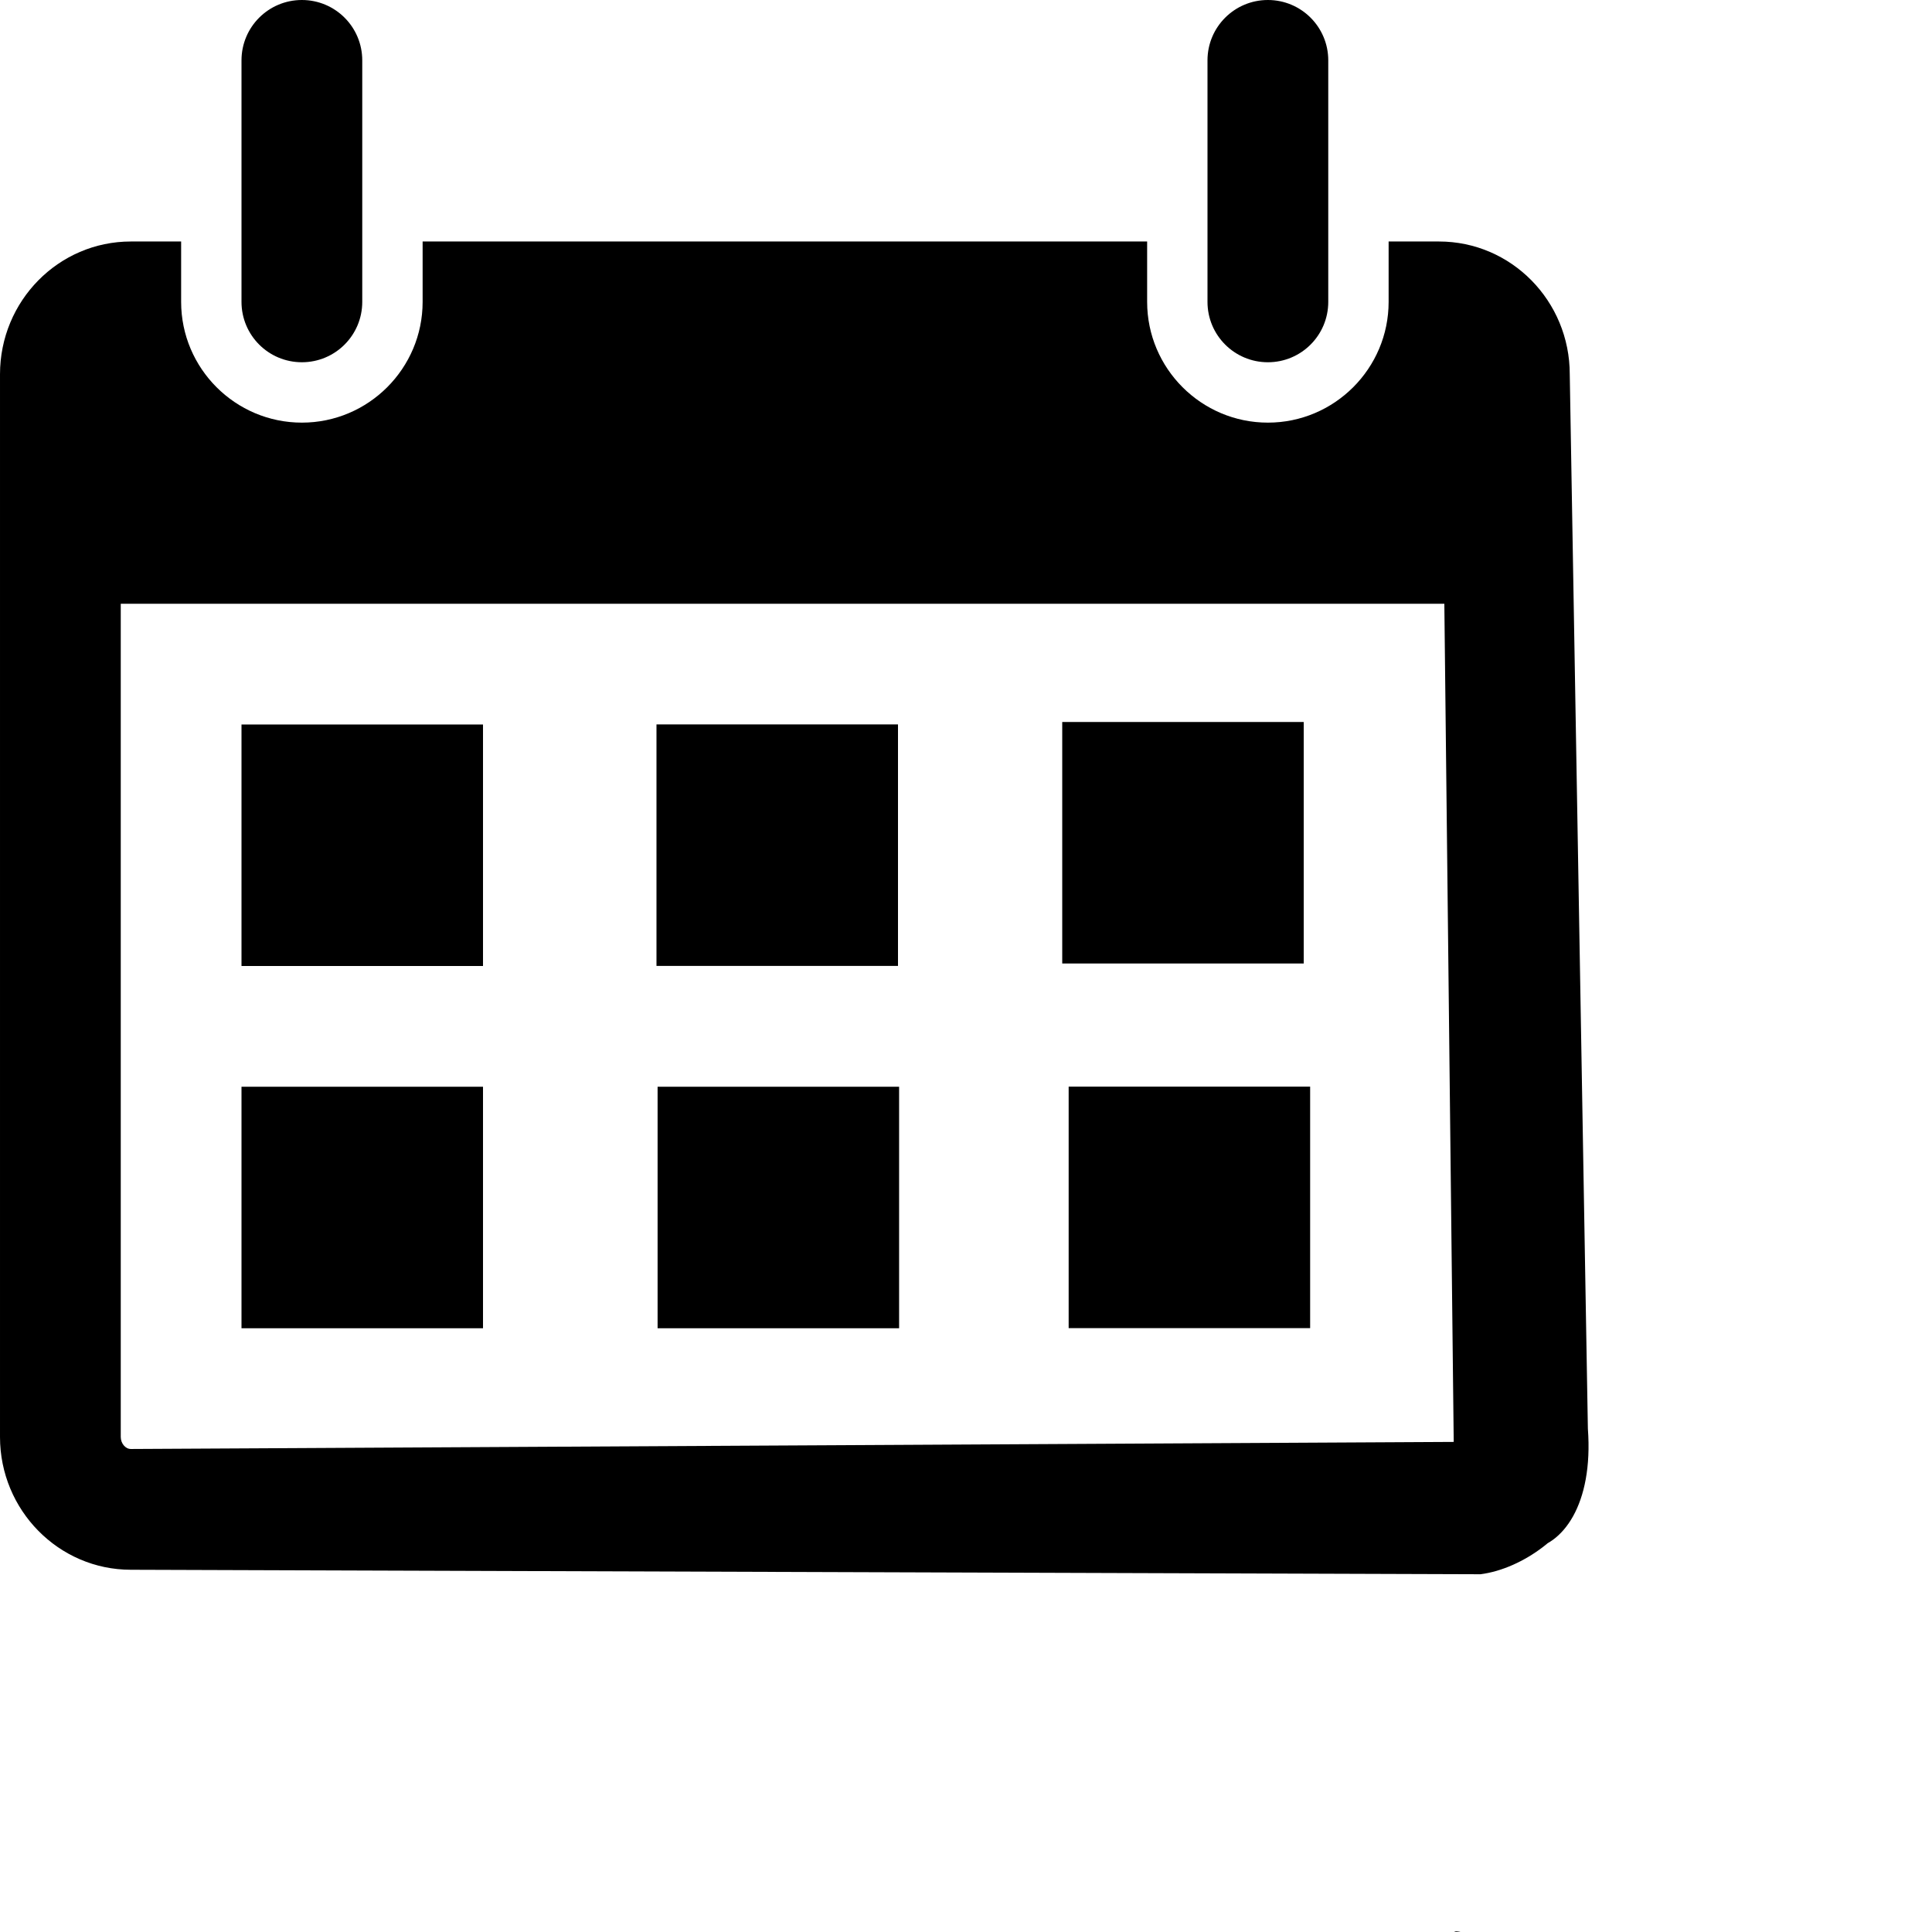
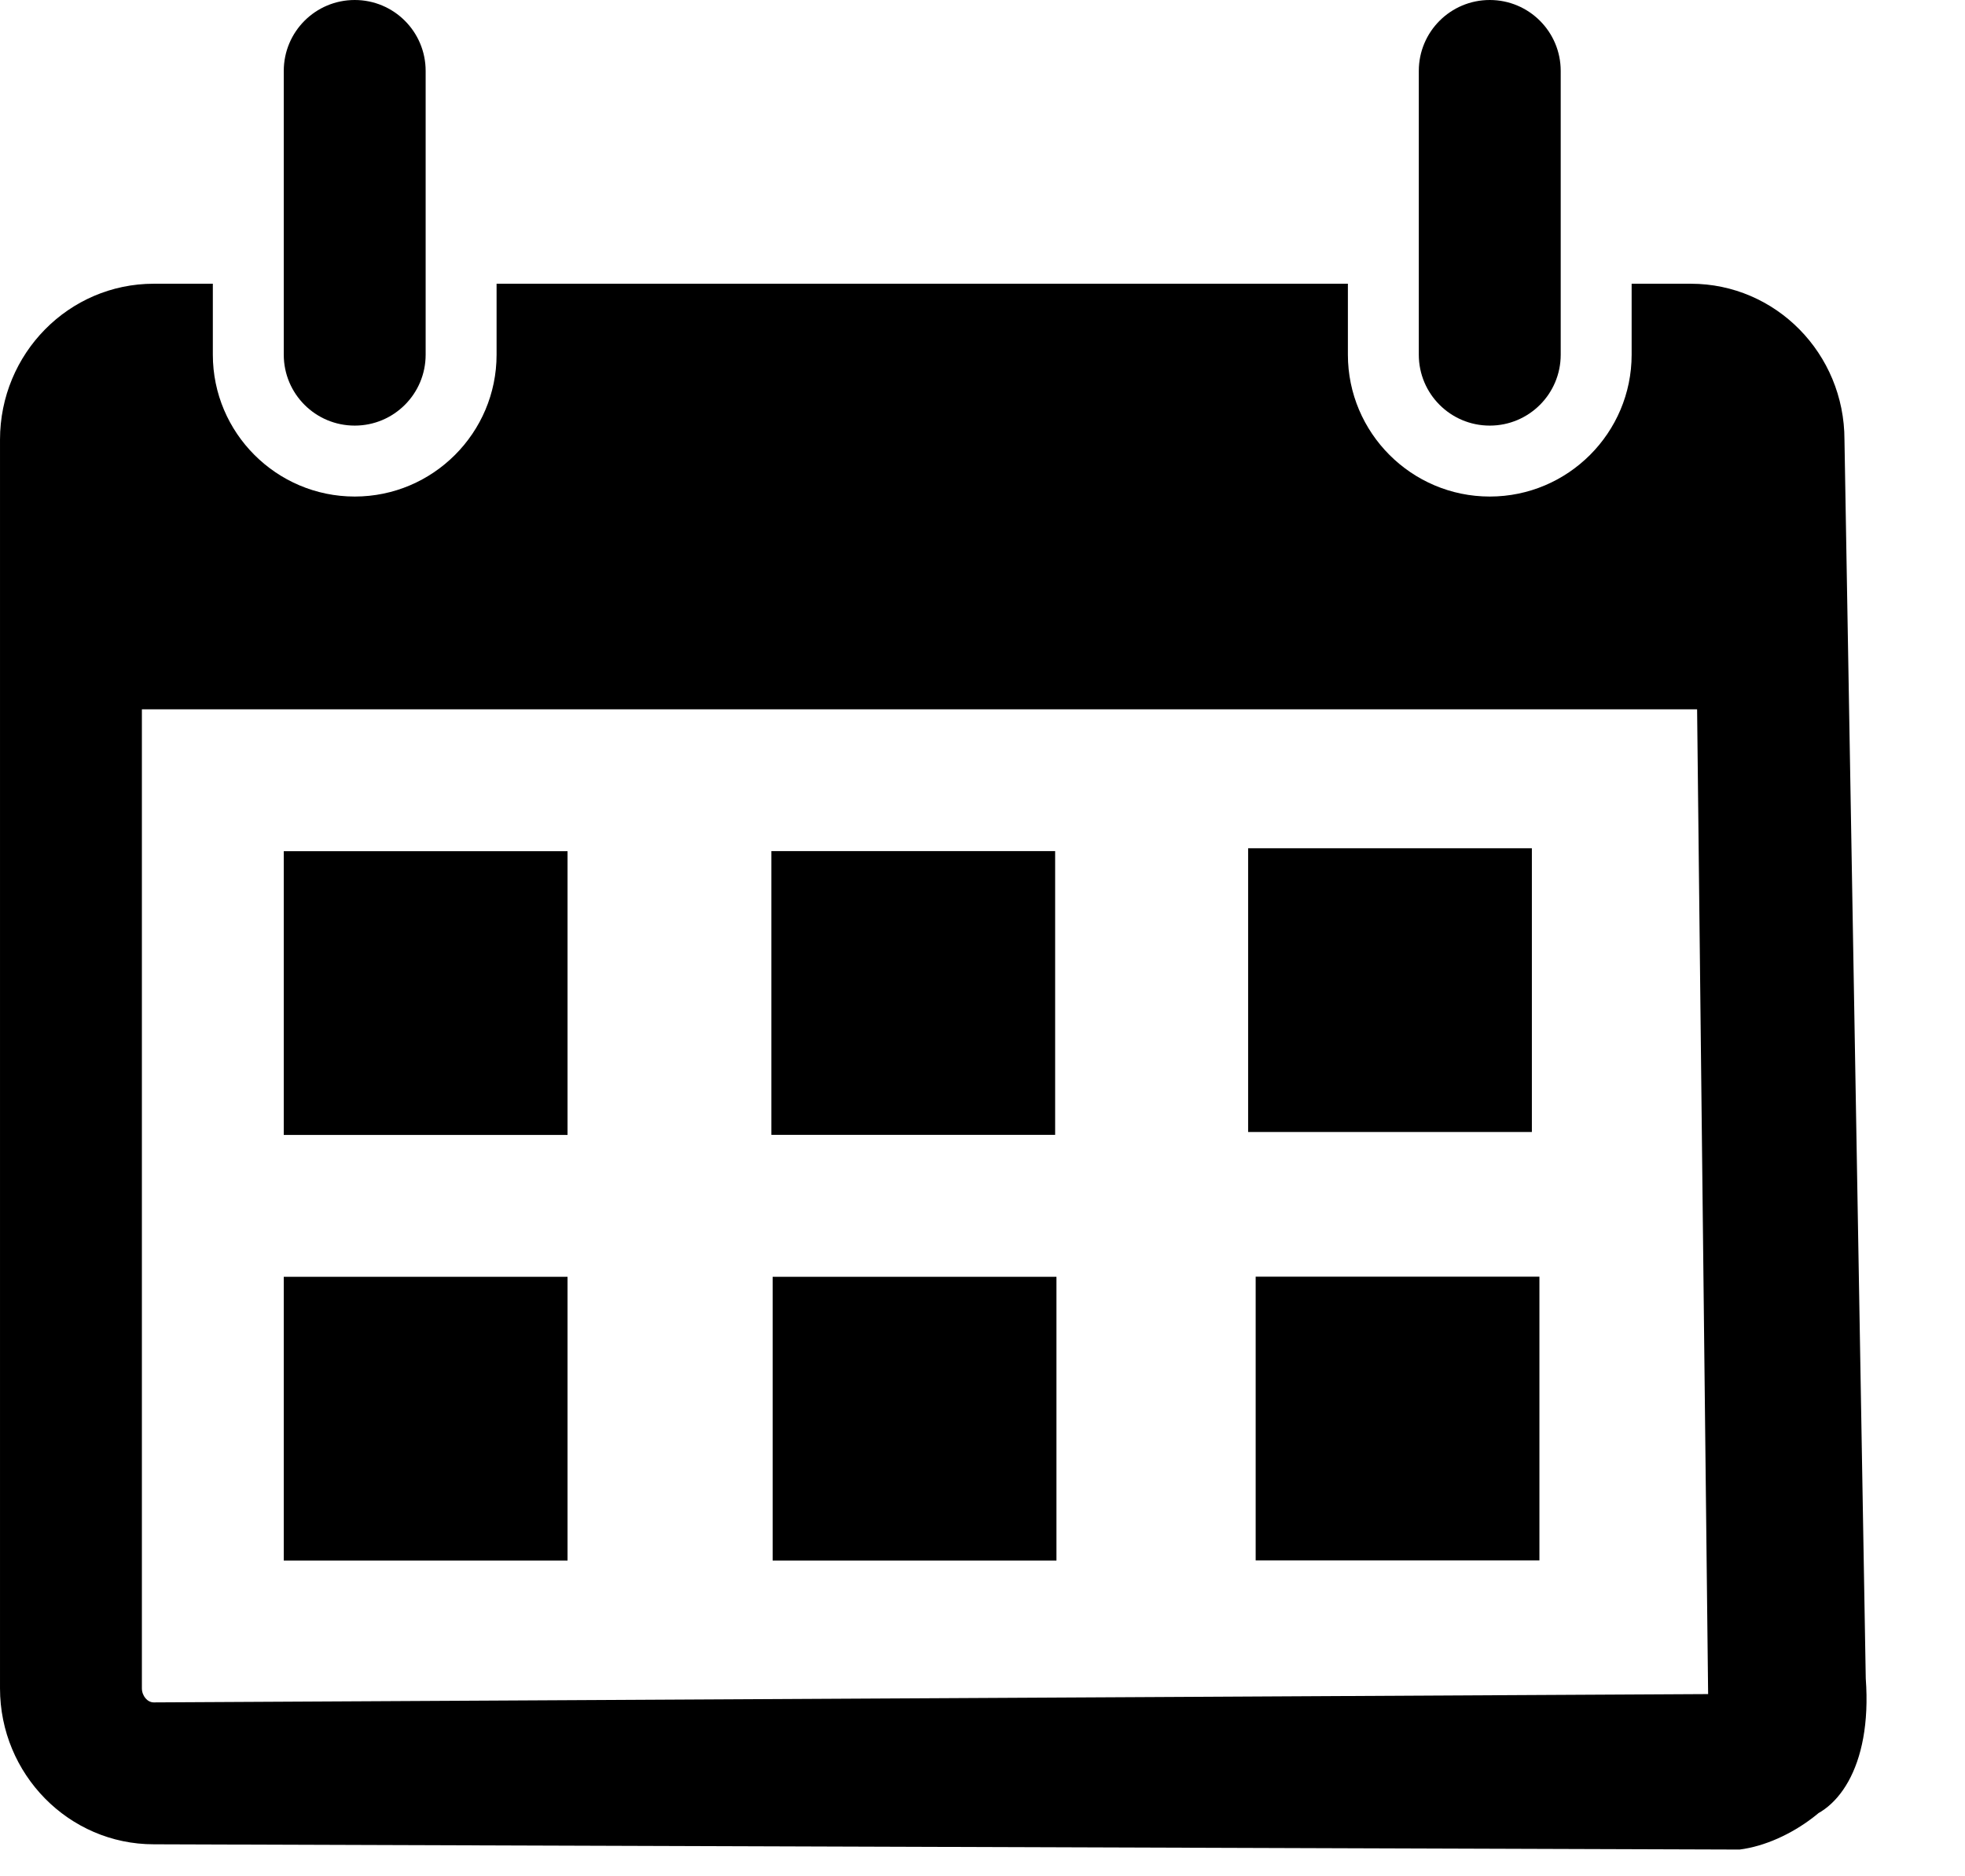
- <svg xmlns="http://www.w3.org/2000/svg" version="1.1" id="Capa_1" x="0px" y="0px" width="485.213px" height="485.212px" viewBox="0 0 485.213 485.212" style="enable-background:new 0 0 485.213 485.212;">
+ <svg xmlns="http://www.w3.org/2000/svg" viewBox="0 0 420 401">
  <g>
    <path fill="currentColor" d="M 60.652 75.816 L 60.652 15.163 C 60.652 6.781 67.433 0 75.817 0 C 84.197 0 90.978 6.781 90.978 15.163 L 90.978 75.816 C 90.978 84.196 84.197 90.977 75.817 90.977 C 67.433 90.978 60.652 84.196 60.652 75.816 Z" />
    <path fill="currentColor" d="M 327.423 241.977 L 327.423 181.326 L 266.775 181.326 L 266.775 241.977 L 327.423 241.977 Z" />
    <path fill="currentColor" d="M 30.328 360.891 L 30.328 151.628 L 362.739 151.628 L 365.101 362.638 C 367.518 400.122 401.612 397.08 398.789 358.811 L 394.237 94 C 394.237 75.579 379.545 60.651 361.394 60.651 L 348.747 60.651 L 348.747 75.817 C 348.747 92.518 335.151 106.142 318.425 106.142 C 301.694 106.142 288.099 92.518 288.099 75.817 L 288.099 60.651 L 106.14 60.651 L 106.14 75.817 C 106.14 92.518 92.547 106.142 75.818 106.142 C 59.085 106.142 45.491 92.518 45.491 75.817 L 45.491 60.651 L 32.859 60.651 C 14.707 60.651 0.001 75.579 0.001 94 L 0.001 360.892 C 0.001 379.252 14.707 394.238 32.859 394.238 L 371.816 395.364 C 393.469 392.6 418.72 359.048 365.089 362.129 L 32.859 363.907 C 31.485 363.906 30.328 362.487 30.328 360.891 Z" />
    <path fill="currentColor" d="M 165.152 333.584 L 225.806 333.584 L 225.806 272.93 L 165.152 272.93 L 165.152 333.584 Z" />
    <path fill="currentColor" d="M 164.873 242.584 L 225.527 242.584 L 225.527 181.933 L 164.873 181.933 L 164.873 242.584 Z" />
    <path fill="currentColor" d="M 60.652 333.584 L 121.305 333.584 L 121.305 272.93 L 60.652 272.93 L 60.652 333.584 Z" />
    <path fill="currentColor" d="M 121.305 181.955 L 60.652 181.955 L 60.652 242.606 L 121.305 242.606 L 121.305 181.955 Z" />
-     <path fill="currentColor" d="M 366.815 485.179 C 366.288 485.191 365.761 485.2 365.232 485.206 C 365.506 484.943 366.146 485.047 366.815 485.179 Z" />
    <path fill="currentColor" d="M 318.424 90.978 C 326.802 90.978 333.587 84.197 333.587 75.817 L 333.587 15.163 C 333.587 6.781 326.802 0 318.424 0 C 310.042 0 303.256 6.781 303.256 15.163 L 303.256 75.816 C 303.256 84.196 310.042 90.978 318.424 90.978 Z" />
    <path fill="currentColor" d="M 329.036 333.554 L 329.036 272.903 L 268.388 272.903 L 268.388 333.554 L 329.036 333.554 Z" style="stroke-width: 1;" />
  </g>
  <g />
  <g />
  <g />
  <g />
  <g />
  <g />
  <g />
  <g />
  <g />
  <g />
  <g />
  <g />
  <g />
  <g />
  <g />
</svg>
